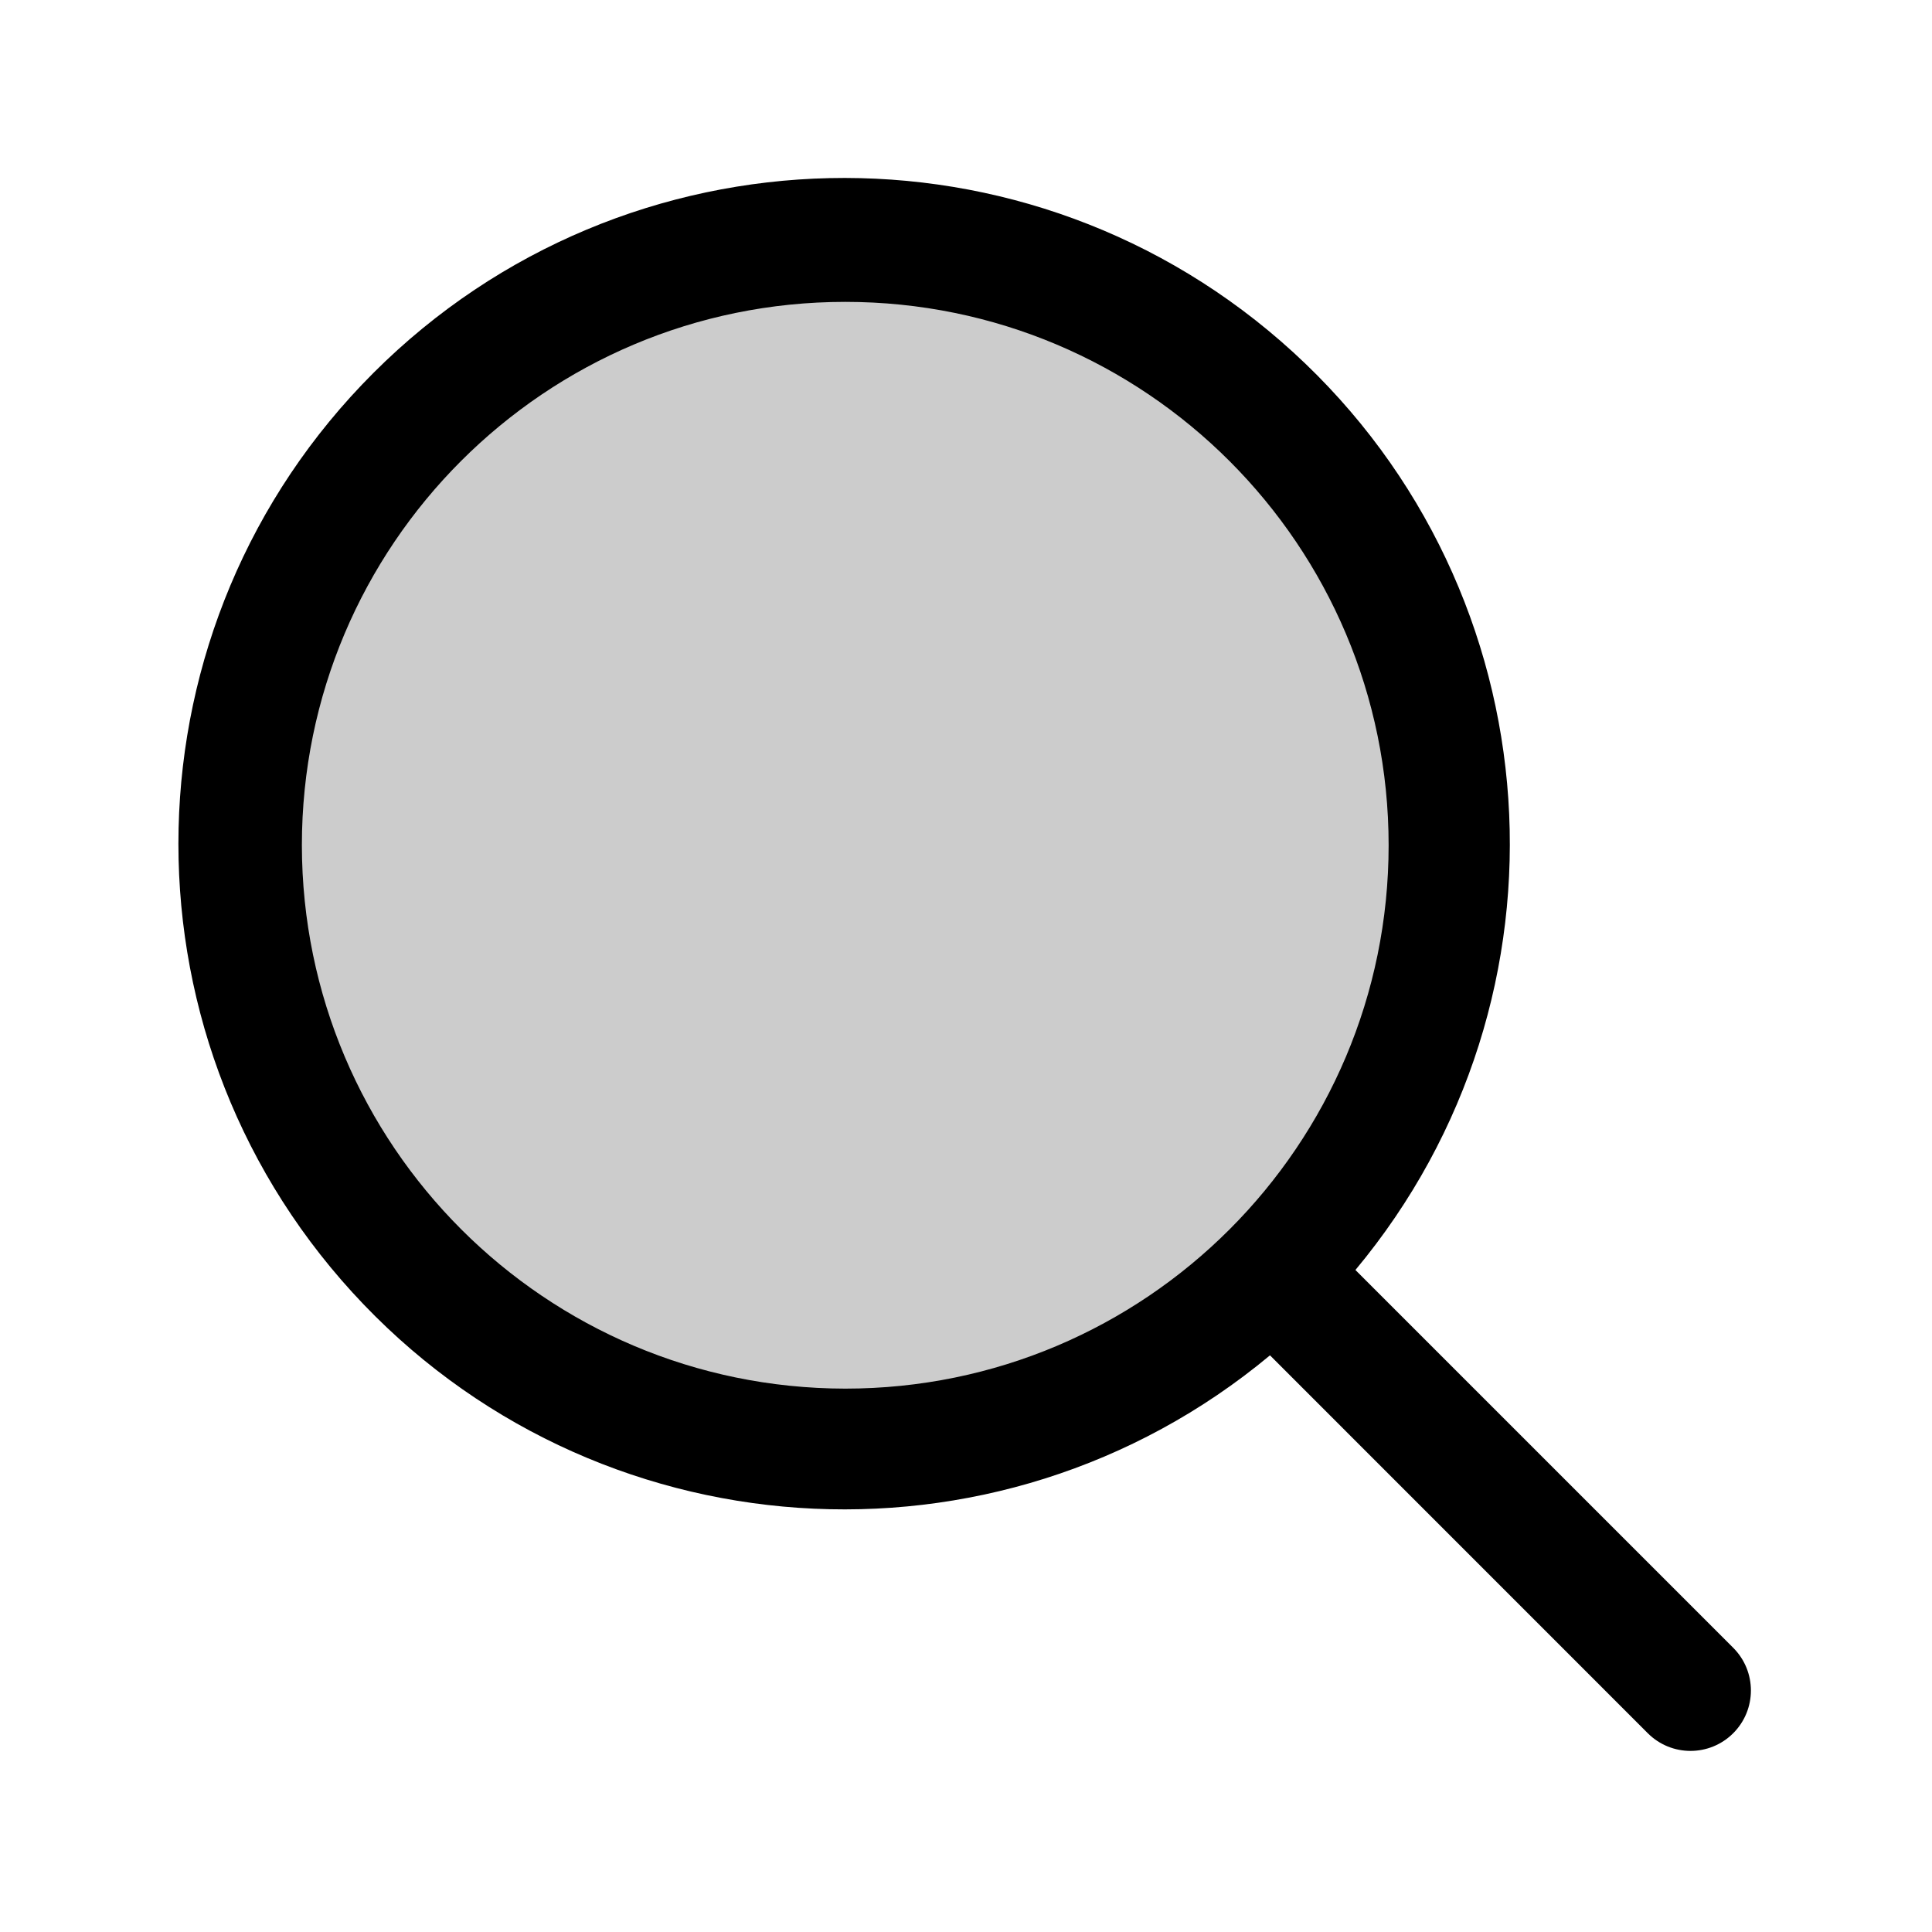
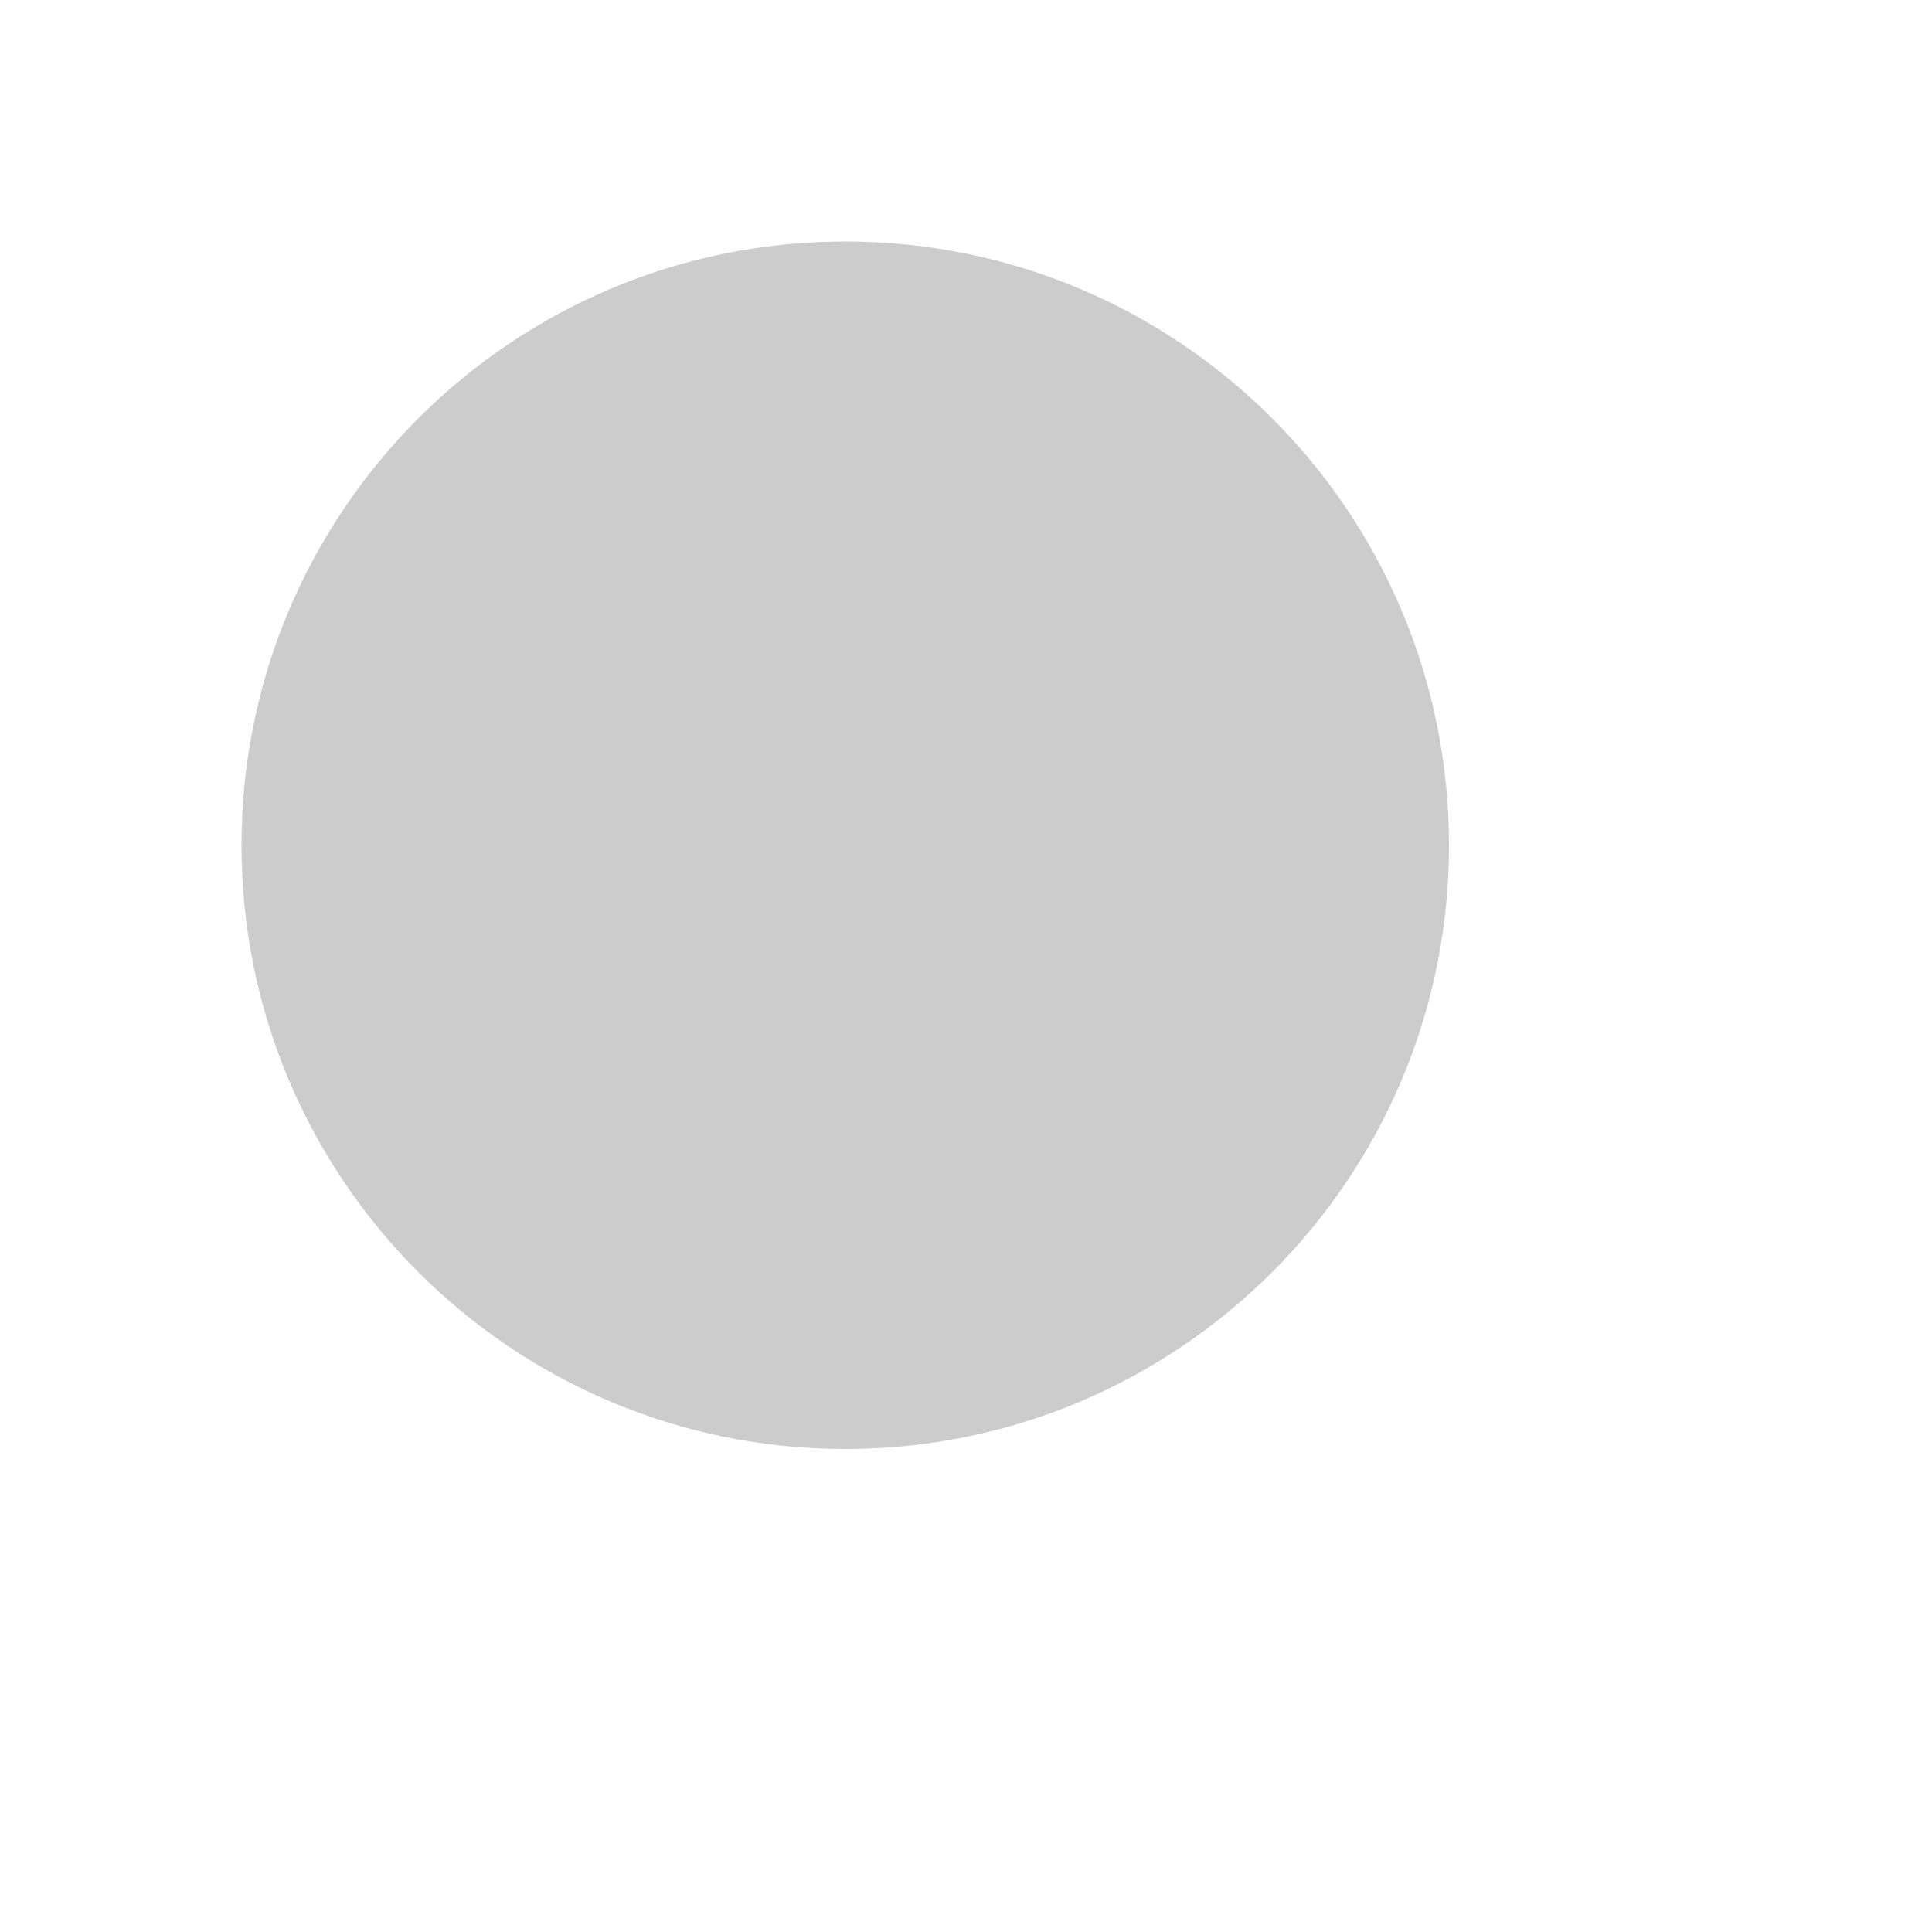
- <svg xmlns="http://www.w3.org/2000/svg" width="32" height="32" fill="#000000" viewBox="0 0 256 256">
-   <path d="M192,112a80,80,0,1,1-80-80A80,80,0,0,1,192,112Z" opacity="0.2" />
-   <path d="M229.66,218.34,179.6,168.28a88.21,88.21,0,1,0-11.32,11.31l50.06,50.07a8,8,0,0,0,11.32-11.32ZM40,112a72,72,0,1,1,72,72A72.08,72.08,0,0,1,40,112Z" />
+ <svg xmlns="http://www.w3.org/2000/svg" viewBox="0 0 256 256" style="">
+   <path width="256" height="256" fill="none" d="M0 0 L256 0 L256 256 L0 256 Z" class="RtZBtaVh_0" />
+   <path opacity="0.2" d="M32,112A80,80 0,1,1 192,112A80,80 0,1,1 32,112" class="RtZBtaVh_1" />
+   <path fill="none" stroke="currentColor" stroke-linecap="round" stroke-linejoin="round" stroke-width="16" d="M32,112A80,80 0,1,1 192,112A80,80 0,1,1 32,112" class="RtZBtaVh_2" />
+   <path fill="none" stroke="currentColor" stroke-linecap="round" stroke-linejoin="round" stroke-width="16" d="M168.57,168.57L224,224" class="RtZBtaVh_3" />
+   <style data-made-with="vivus-instant">.RtZBtaVh_0{stroke-dasharray:1024 1026;stroke-dashoffset:1025;animation:RtZBtaVh_draw_0 7200ms linear 0ms infinite,RtZBtaVh_fade 7200ms linear 0ms infinite;}.RtZBtaVh_1{stroke-dasharray:503 505;stroke-dashoffset:504;animation:RtZBtaVh_draw_1 7200ms linear 0ms infinite,RtZBtaVh_fade 7200ms linear 0ms infinite;}.RtZBtaVh_2{stroke-dasharray:503 505;stroke-dashoffset:504;animation:RtZBtaVh_draw_2 7200ms linear 0ms infinite,RtZBtaVh_fade 7200ms linear 0ms infinite;}.RtZBtaVh_3{stroke-dasharray:79 81;stroke-dashoffset:80;animation:RtZBtaVh_draw_3 7200ms linear 0ms infinite,RtZBtaVh_fade 7200ms linear 0ms infinite;}@keyframes RtZBtaVh_draw{100%{stroke-dashoffset:0;}}@keyframes RtZBtaVh_fade{0%{stroke-opacity:1;}94.444%{stroke-opacity:1;}100%{stroke-opacity:0;}}@keyframes RtZBtaVh_draw_0{11.111%{stroke-dashoffset: 1025}38.889%{ stroke-dashoffset: 0;}100%{ stroke-dashoffset: 0;}}@keyframes RtZBtaVh_draw_1{15.741%{stroke-dashoffset: 504}43.519%{ stroke-dashoffset: 0;}100%{ stroke-dashoffset: 0;}}@keyframes RtZBtaVh_draw_2{20.37%{stroke-dashoffset: 504}48.148%{ stroke-dashoffset: 0;}100%{ stroke-dashoffset: 0;}}@keyframes RtZBtaVh_draw_3{25%{stroke-dashoffset: 80}52.778%{ stroke-dashoffset: 0;}100%{ stroke-dashoffset: 0;}}</style>
</svg>
